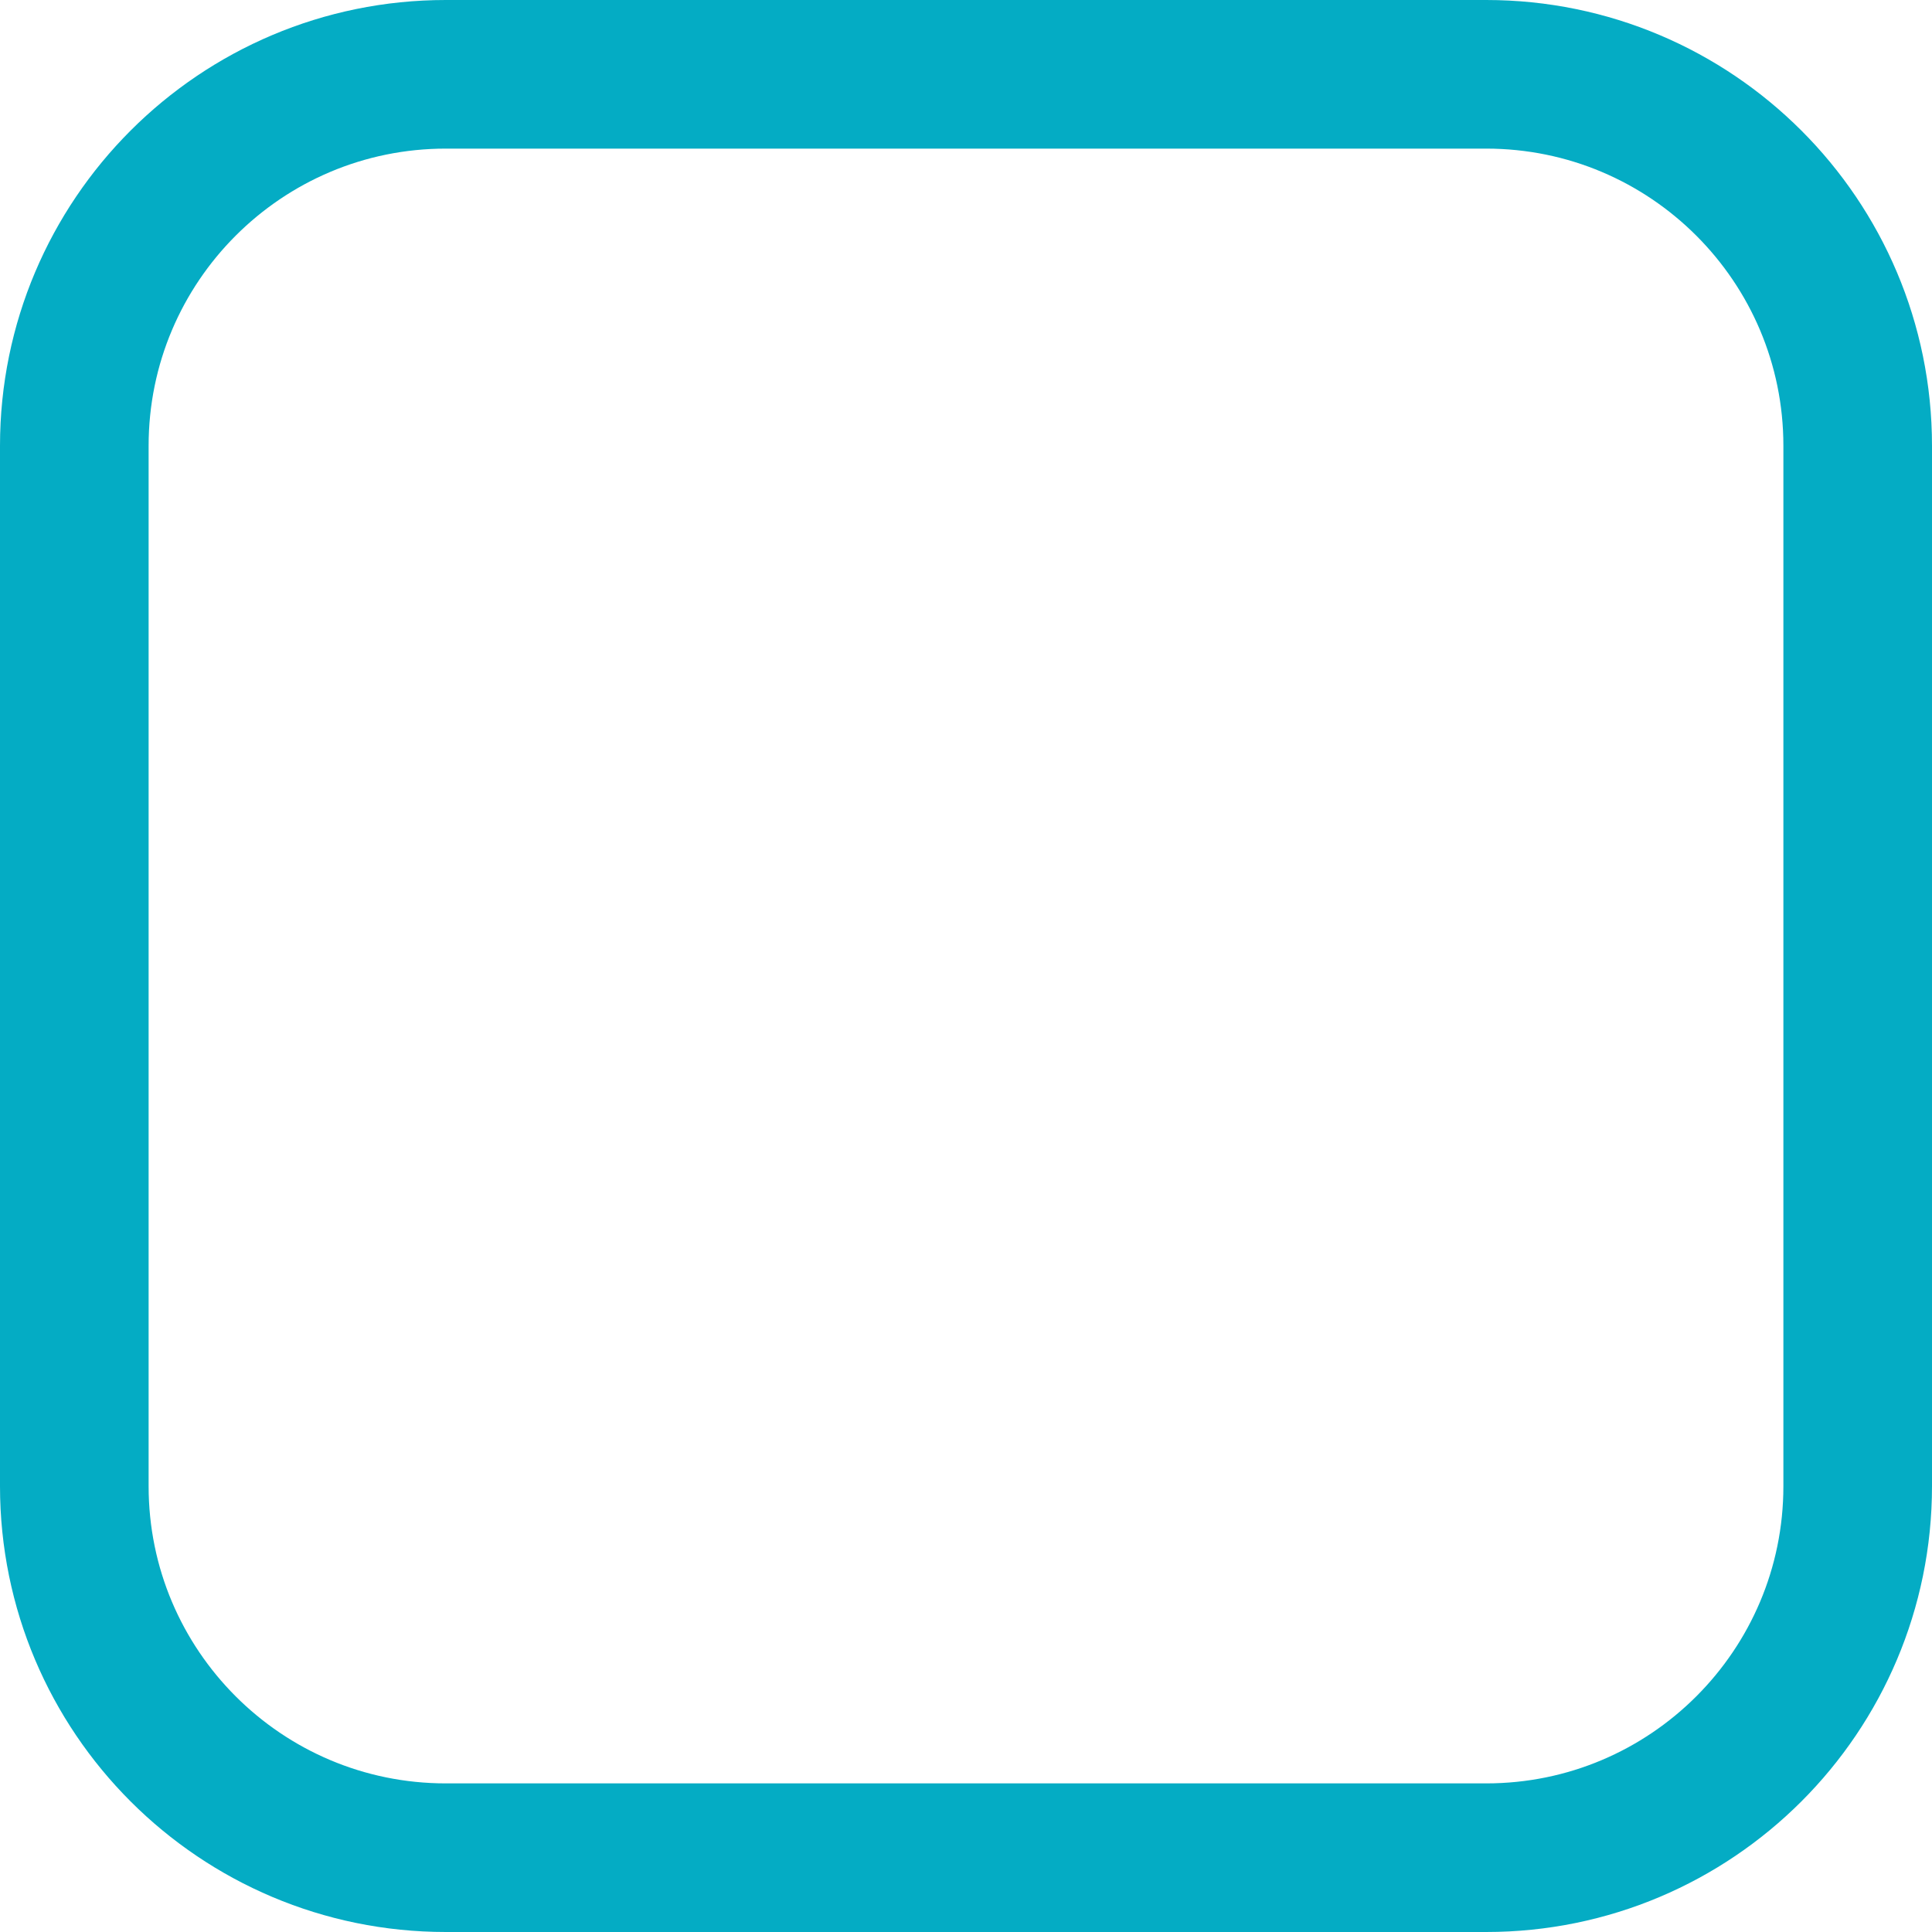
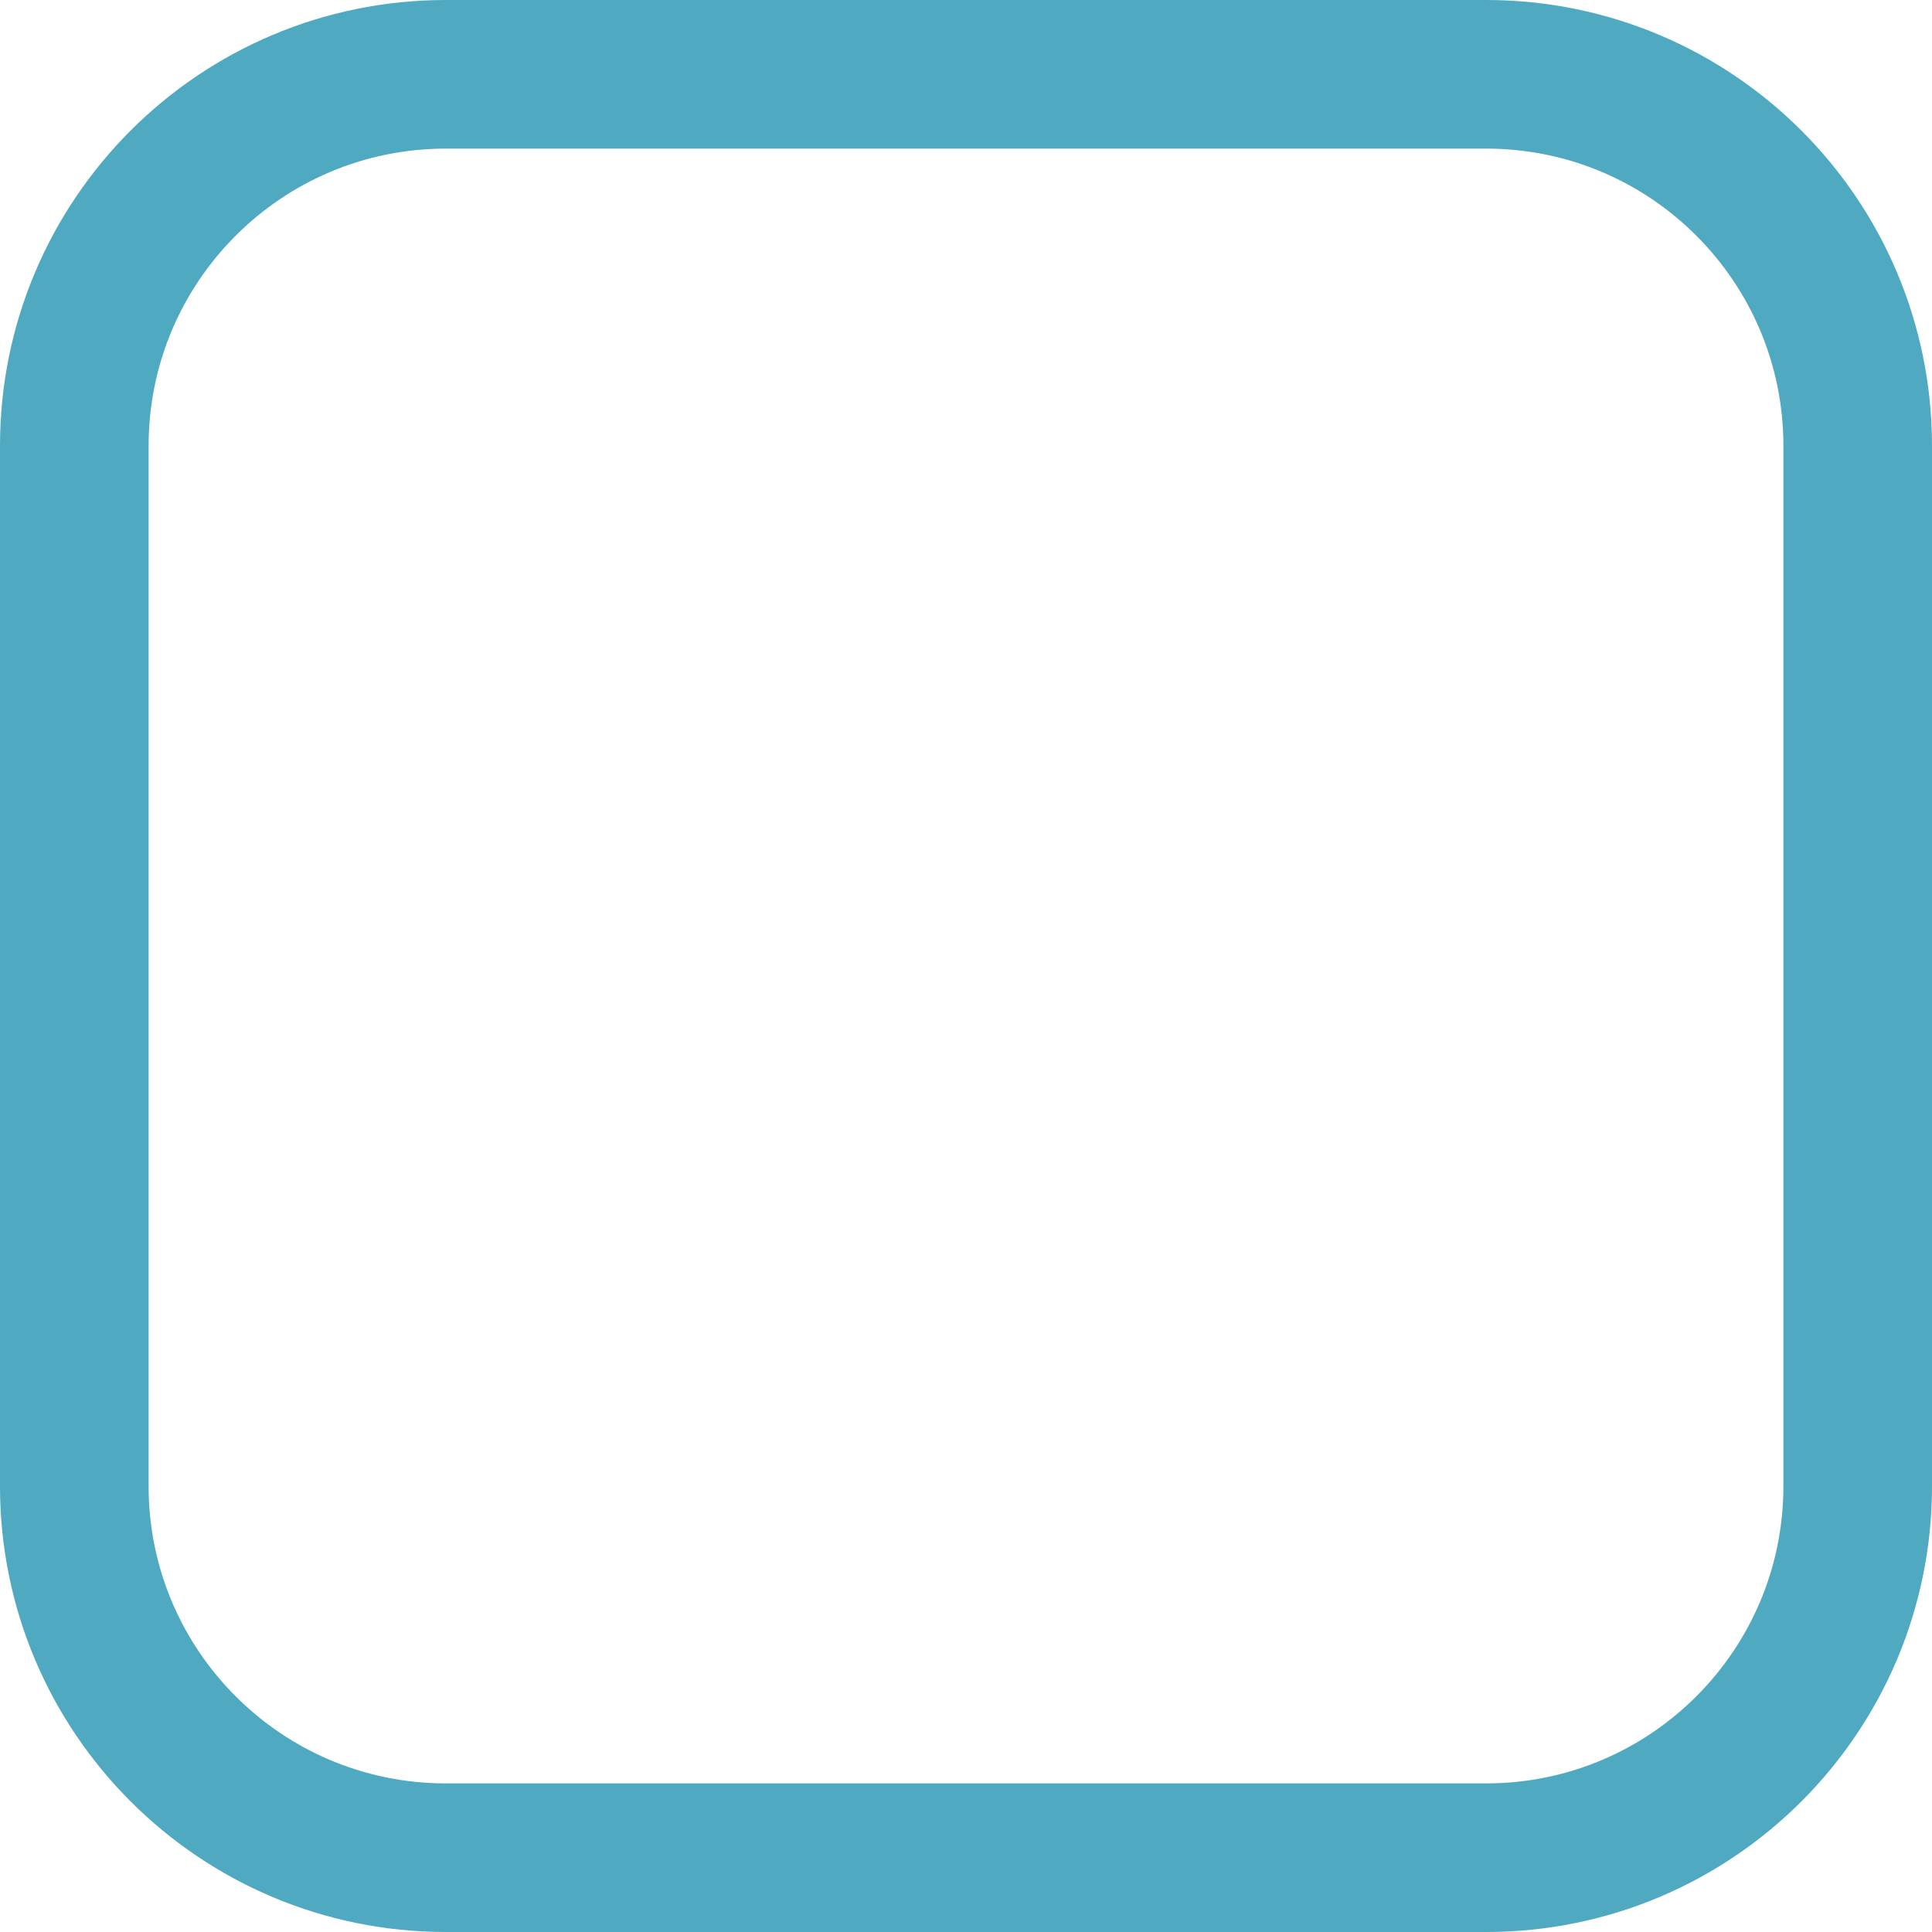
<svg xmlns="http://www.w3.org/2000/svg" id="Component_47_5" data-name="Component 47 – 5" width="13" height="13" viewBox="0 0 13 13">
-   <g id="Radio_outer" fill="none" stroke="#04acc4" stroke-width="1">
+   <g id="Radio_outer" fill="none" stroke="#4FAAC1" stroke-width="1">
    <rect width="13" height="13" rx="3" stroke="none" />
    <rect x="0.5" y="0.5" width="12" height="12" rx="2.5" fill="none" />
  </g>
</svg>
